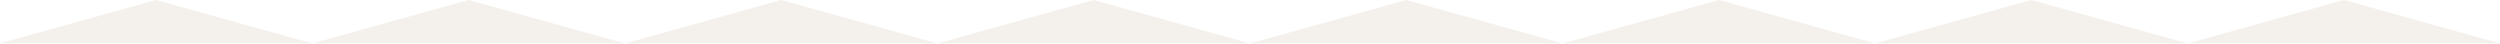
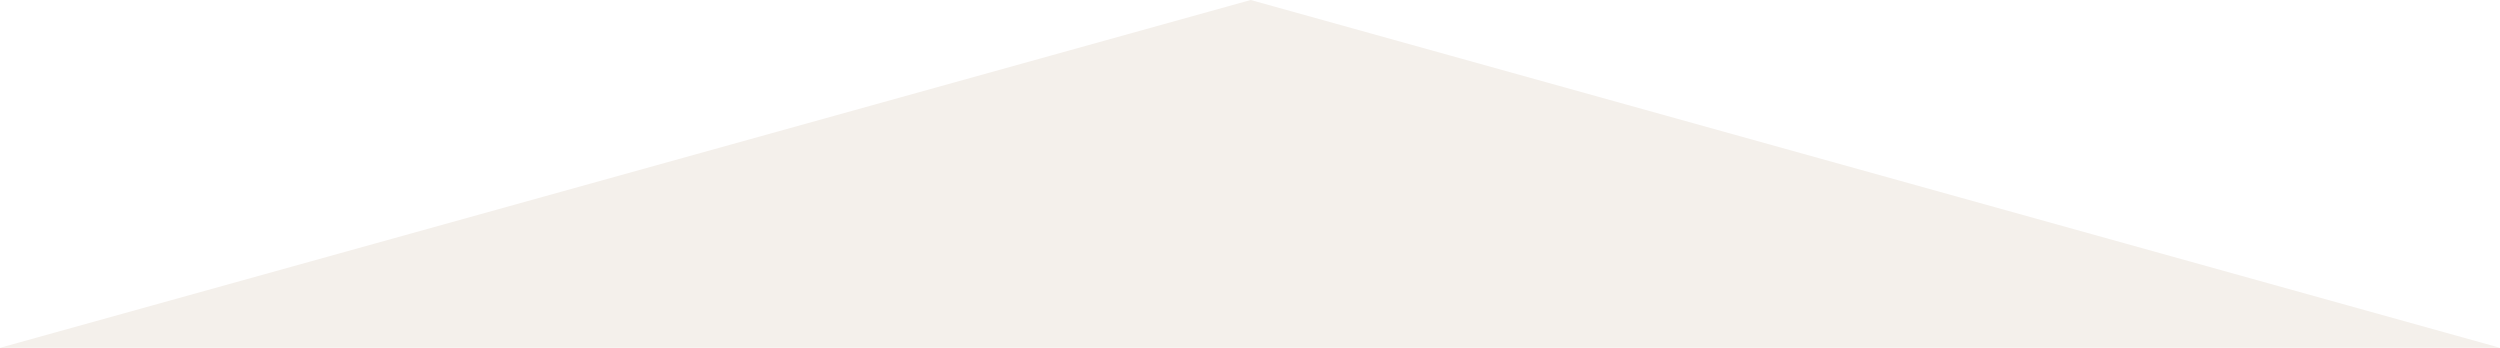
- <svg xmlns="http://www.w3.org/2000/svg" version="1.1" id="Layer_1" x="0px" y="0px" viewBox="0 0 1440 25" style="enable-background:new 0 0 1440 25;" xml:space="preserve">
+ <svg xmlns="http://www.w3.org/2000/svg" version="1.1" id="Layer_1" x="0px" y="0px" viewBox="0 0 179.7 25" style="enable-background:new 0 0 179.7 25;" xml:space="preserve">
  <style type="text/css">
	.st0{fill:#F4F0EB;}
	.st1{fill:none;}
</style>
  <polygon class="st0" points="179.7,25 0,25 89.9,0 " />
-   <polygon class="st0" points="899.9,25 720.2,25 810,0 " />
-   <polygon class="st0" points="539.8,25 360.1,25 449.9,0 " />
-   <polygon class="st0" points="1260,25 1080.2,25 1170.1,0 " />
-   <polygon class="st0" points="359.8,25 180,25 269.9,0 " />
-   <polygon class="st0" points="1079.9,25 900.2,25 990.1,0 " />
-   <polygon class="st0" points="719.8,25 540.1,25 630,0 " />
-   <polygon class="st0" points="1440,25 1260.3,25 1350.1,0 " />
  <line class="st1" x1="540.1" y1="25" x2="539.8" y2="25" />
</svg>
